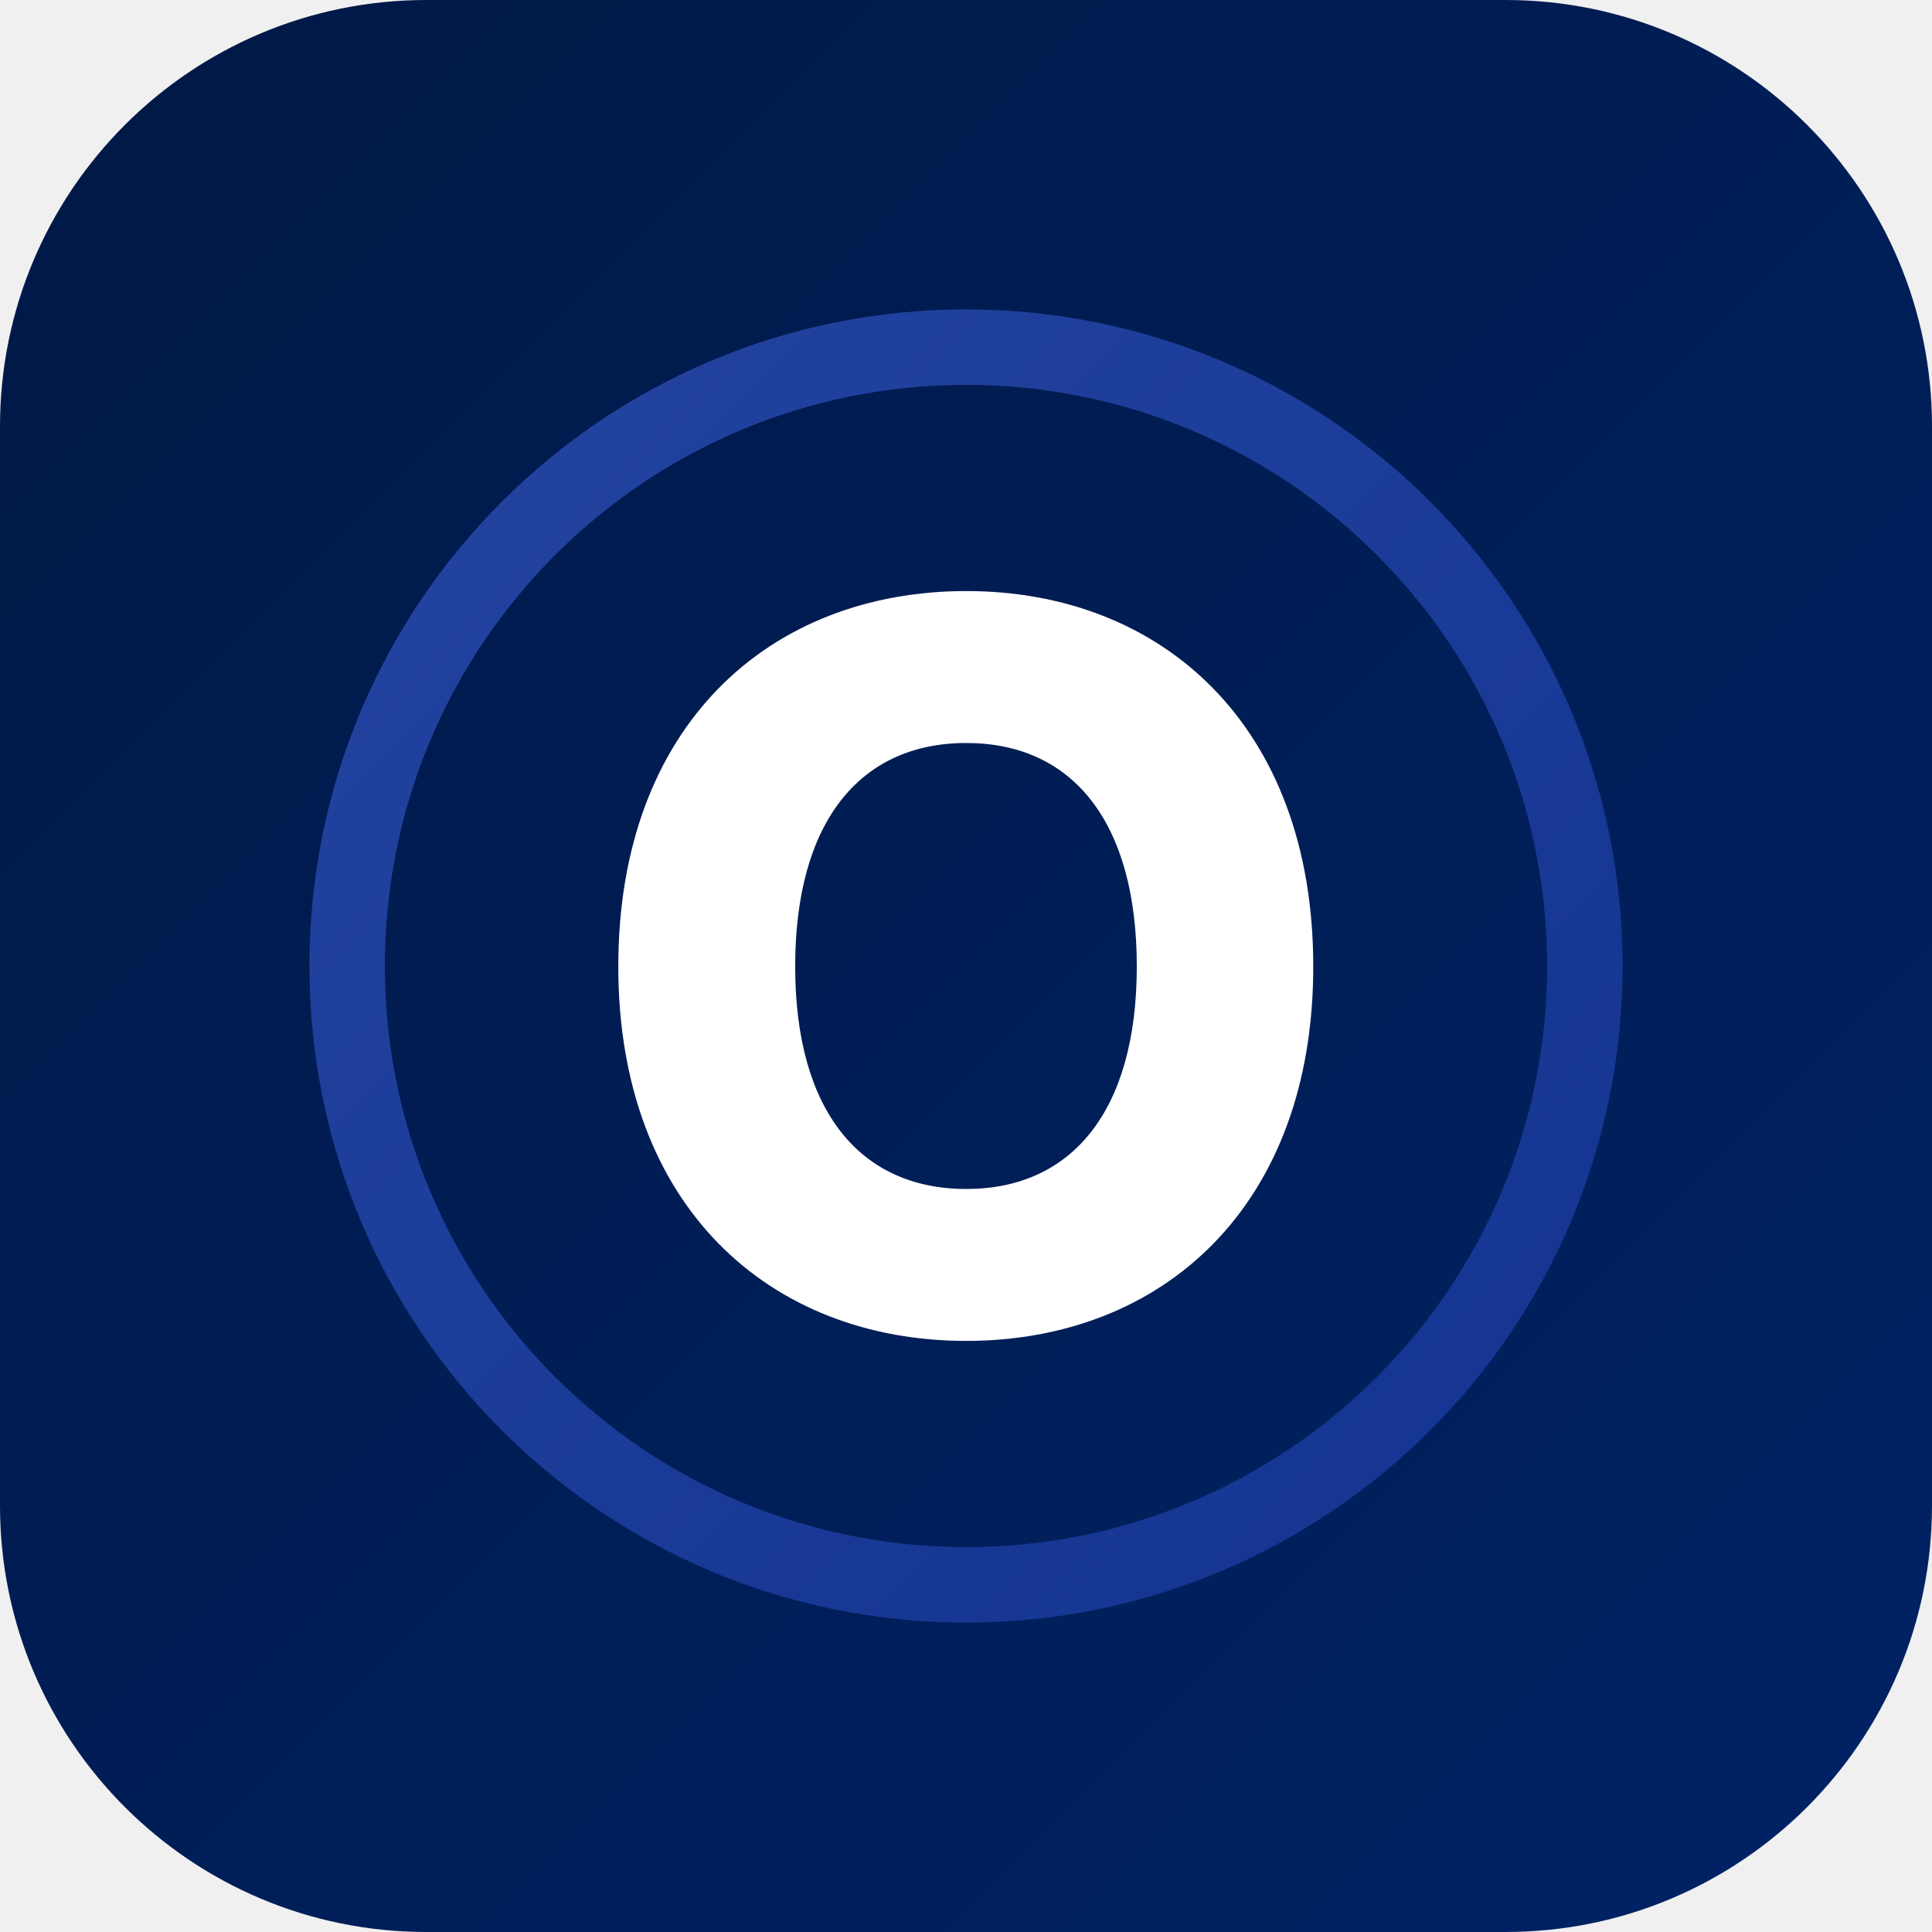
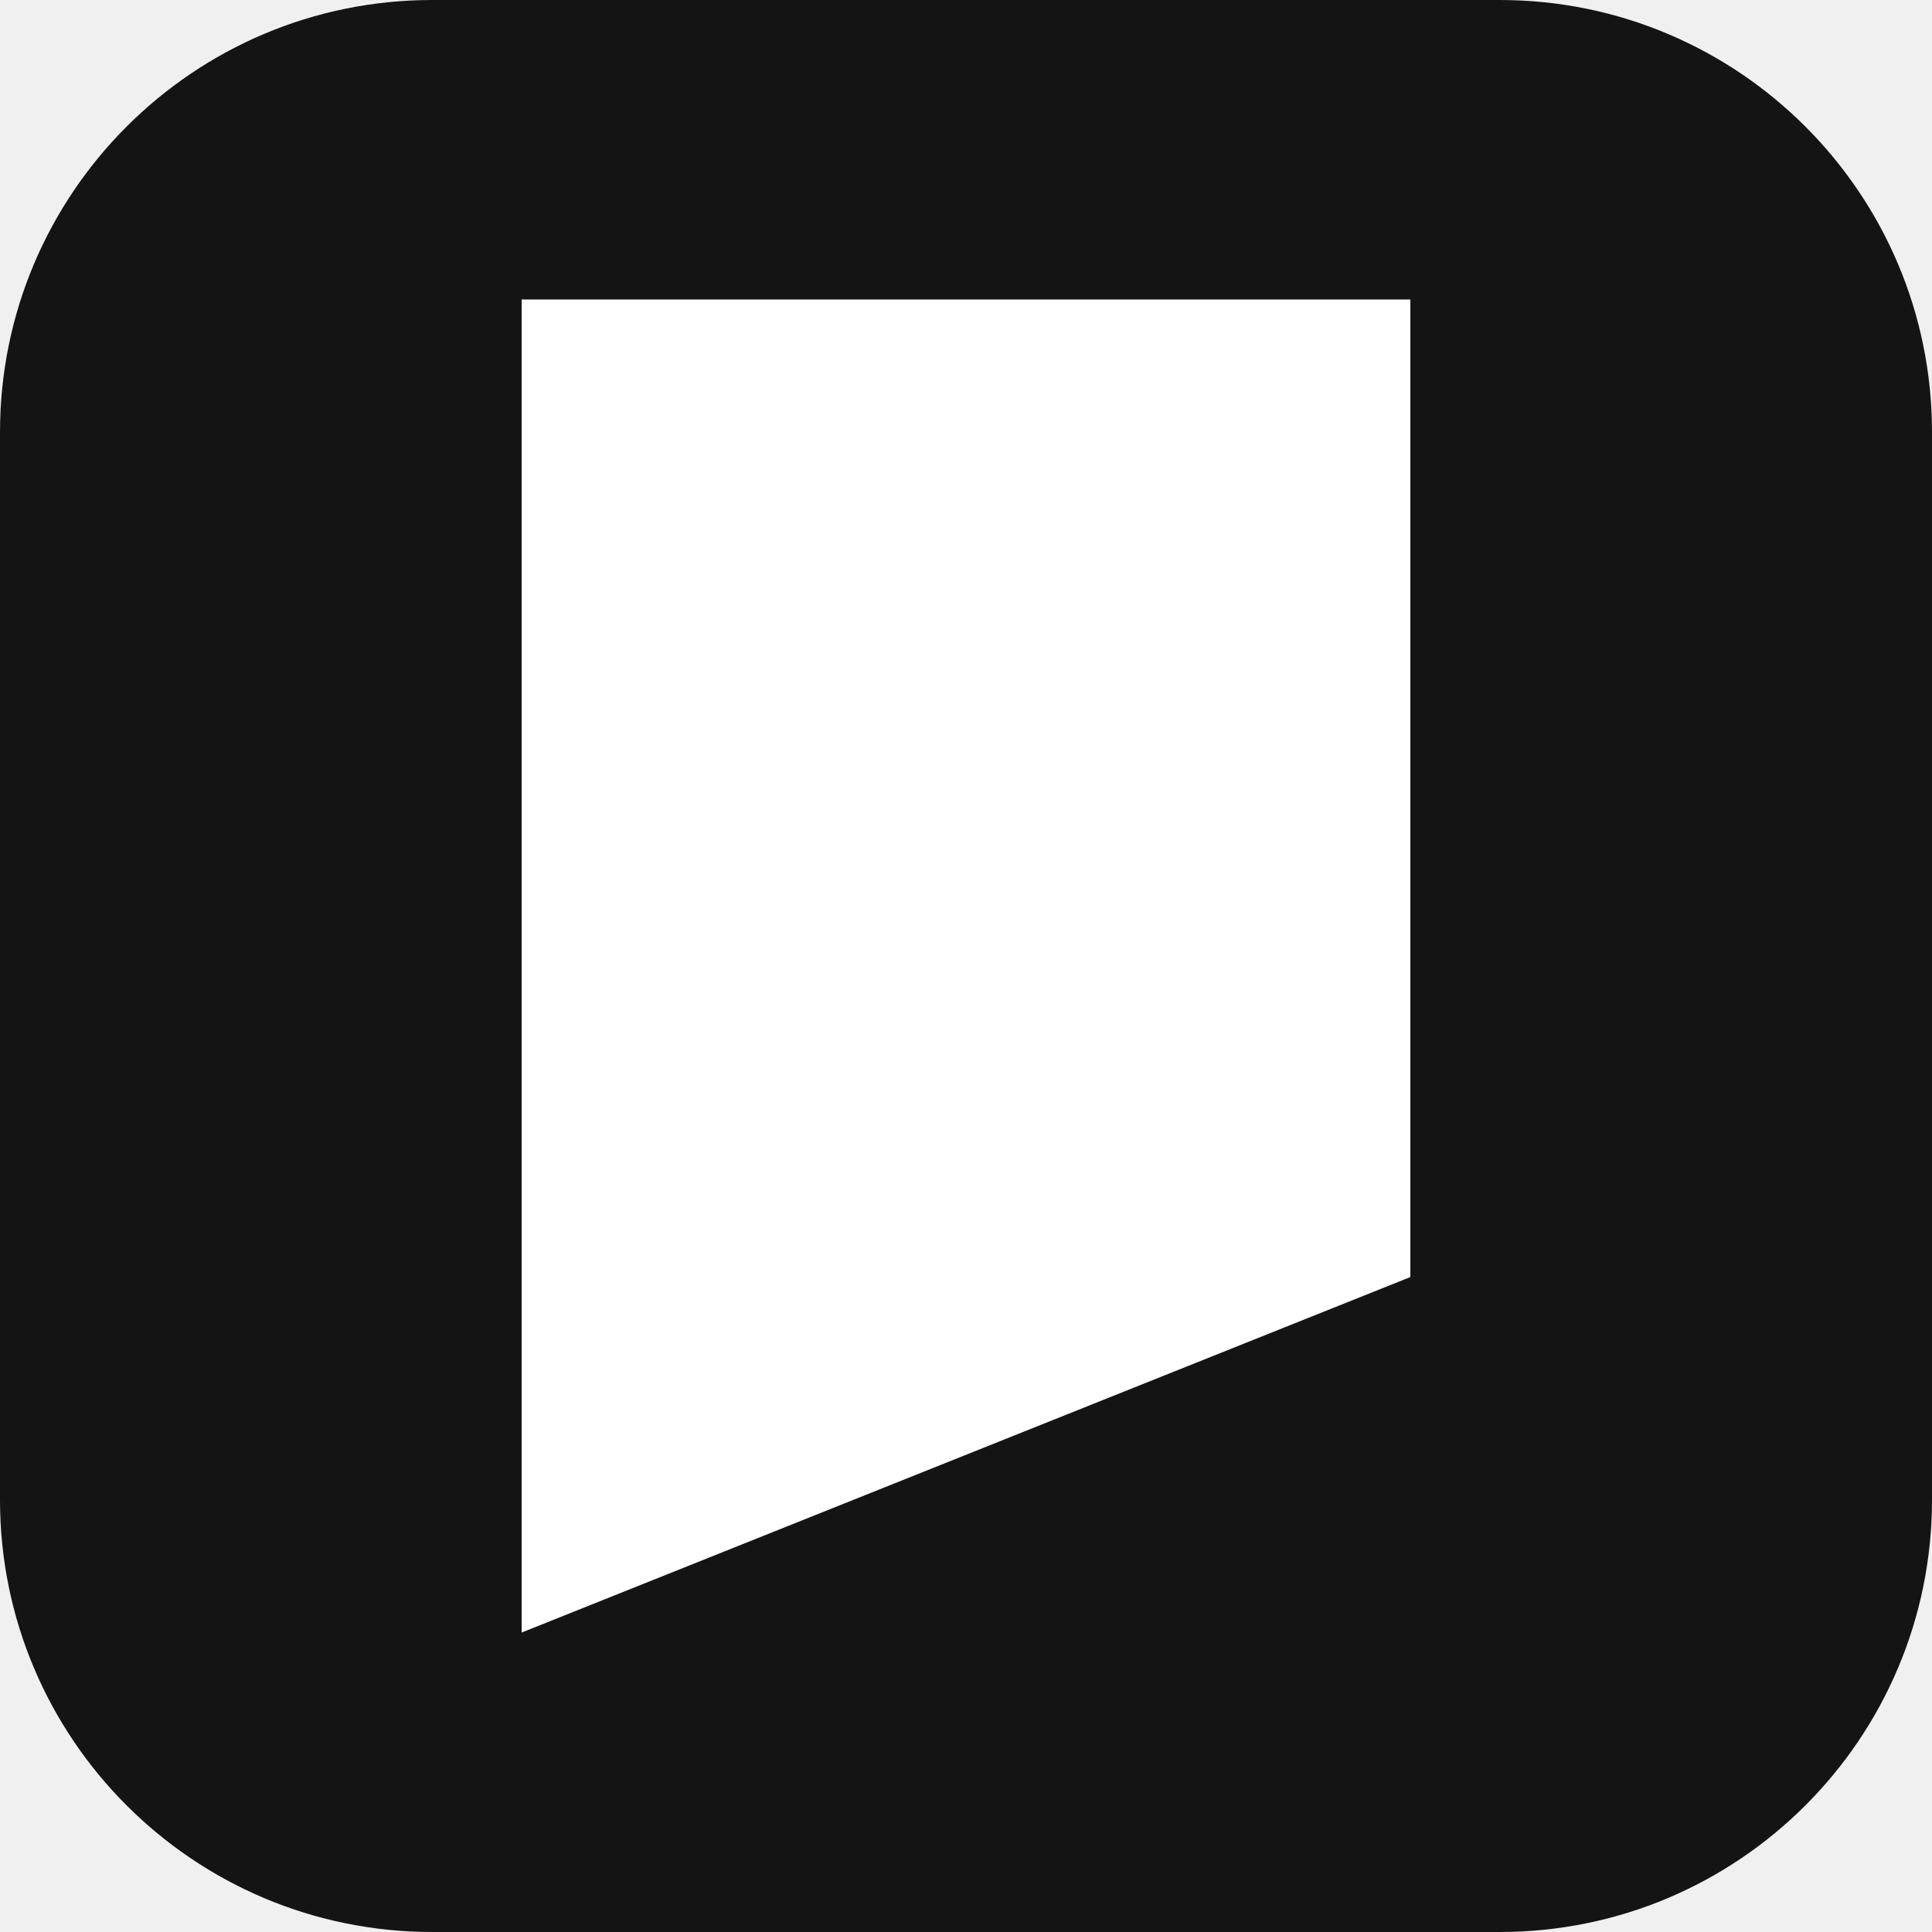
- <svg xmlns="http://www.w3.org/2000/svg" width="512" height="512" viewBox="0 0 512 512">
-   <defs>
-     <linearGradient id="bg" x1="0%" y1="0%" x2="100%" y2="100%">
-       <stop offset="0%" stop-color="#001845" />
-       <stop offset="100%" stop-color="#002366" />
-     </linearGradient>
-     <linearGradient id="accent" x1="0%" y1="0%" x2="100%" y2="100%">
-       <stop offset="0%" stop-color="#3B5FD9" />
-       <stop offset="100%" stop-color="#2040B0" />
-     </linearGradient>
-   </defs>
-   <rect width="512" height="512" rx="113" fill="url(#bg)" />
-   <circle cx="256" cy="256" r="164" fill="none" stroke="url(#accent)" stroke-width="20" opacity="0.6" />
-   <text x="256" y="256" font-family="'Inter', 'Noto Sans JP', sans-serif" font-weight="800" font-size="266" fill="white" text-anchor="middle" dominant-baseline="central" letter-spacing="-5">O</text>
+ <svg xmlns="http://www.w3.org/2000/svg" width="1024" height="1024" viewBox="0 0 1024 1024">
+   <rect width="1024" height="1024" rx="229.1" fill="#141414" />
+   <g transform="translate(276.48 158.72)">
+     <path d="M 0 0 L 471.04 0 L 471.04 518.14 L 0 706.56 Z" fill="#FFFFFF" />
+   </g>
</svg>
